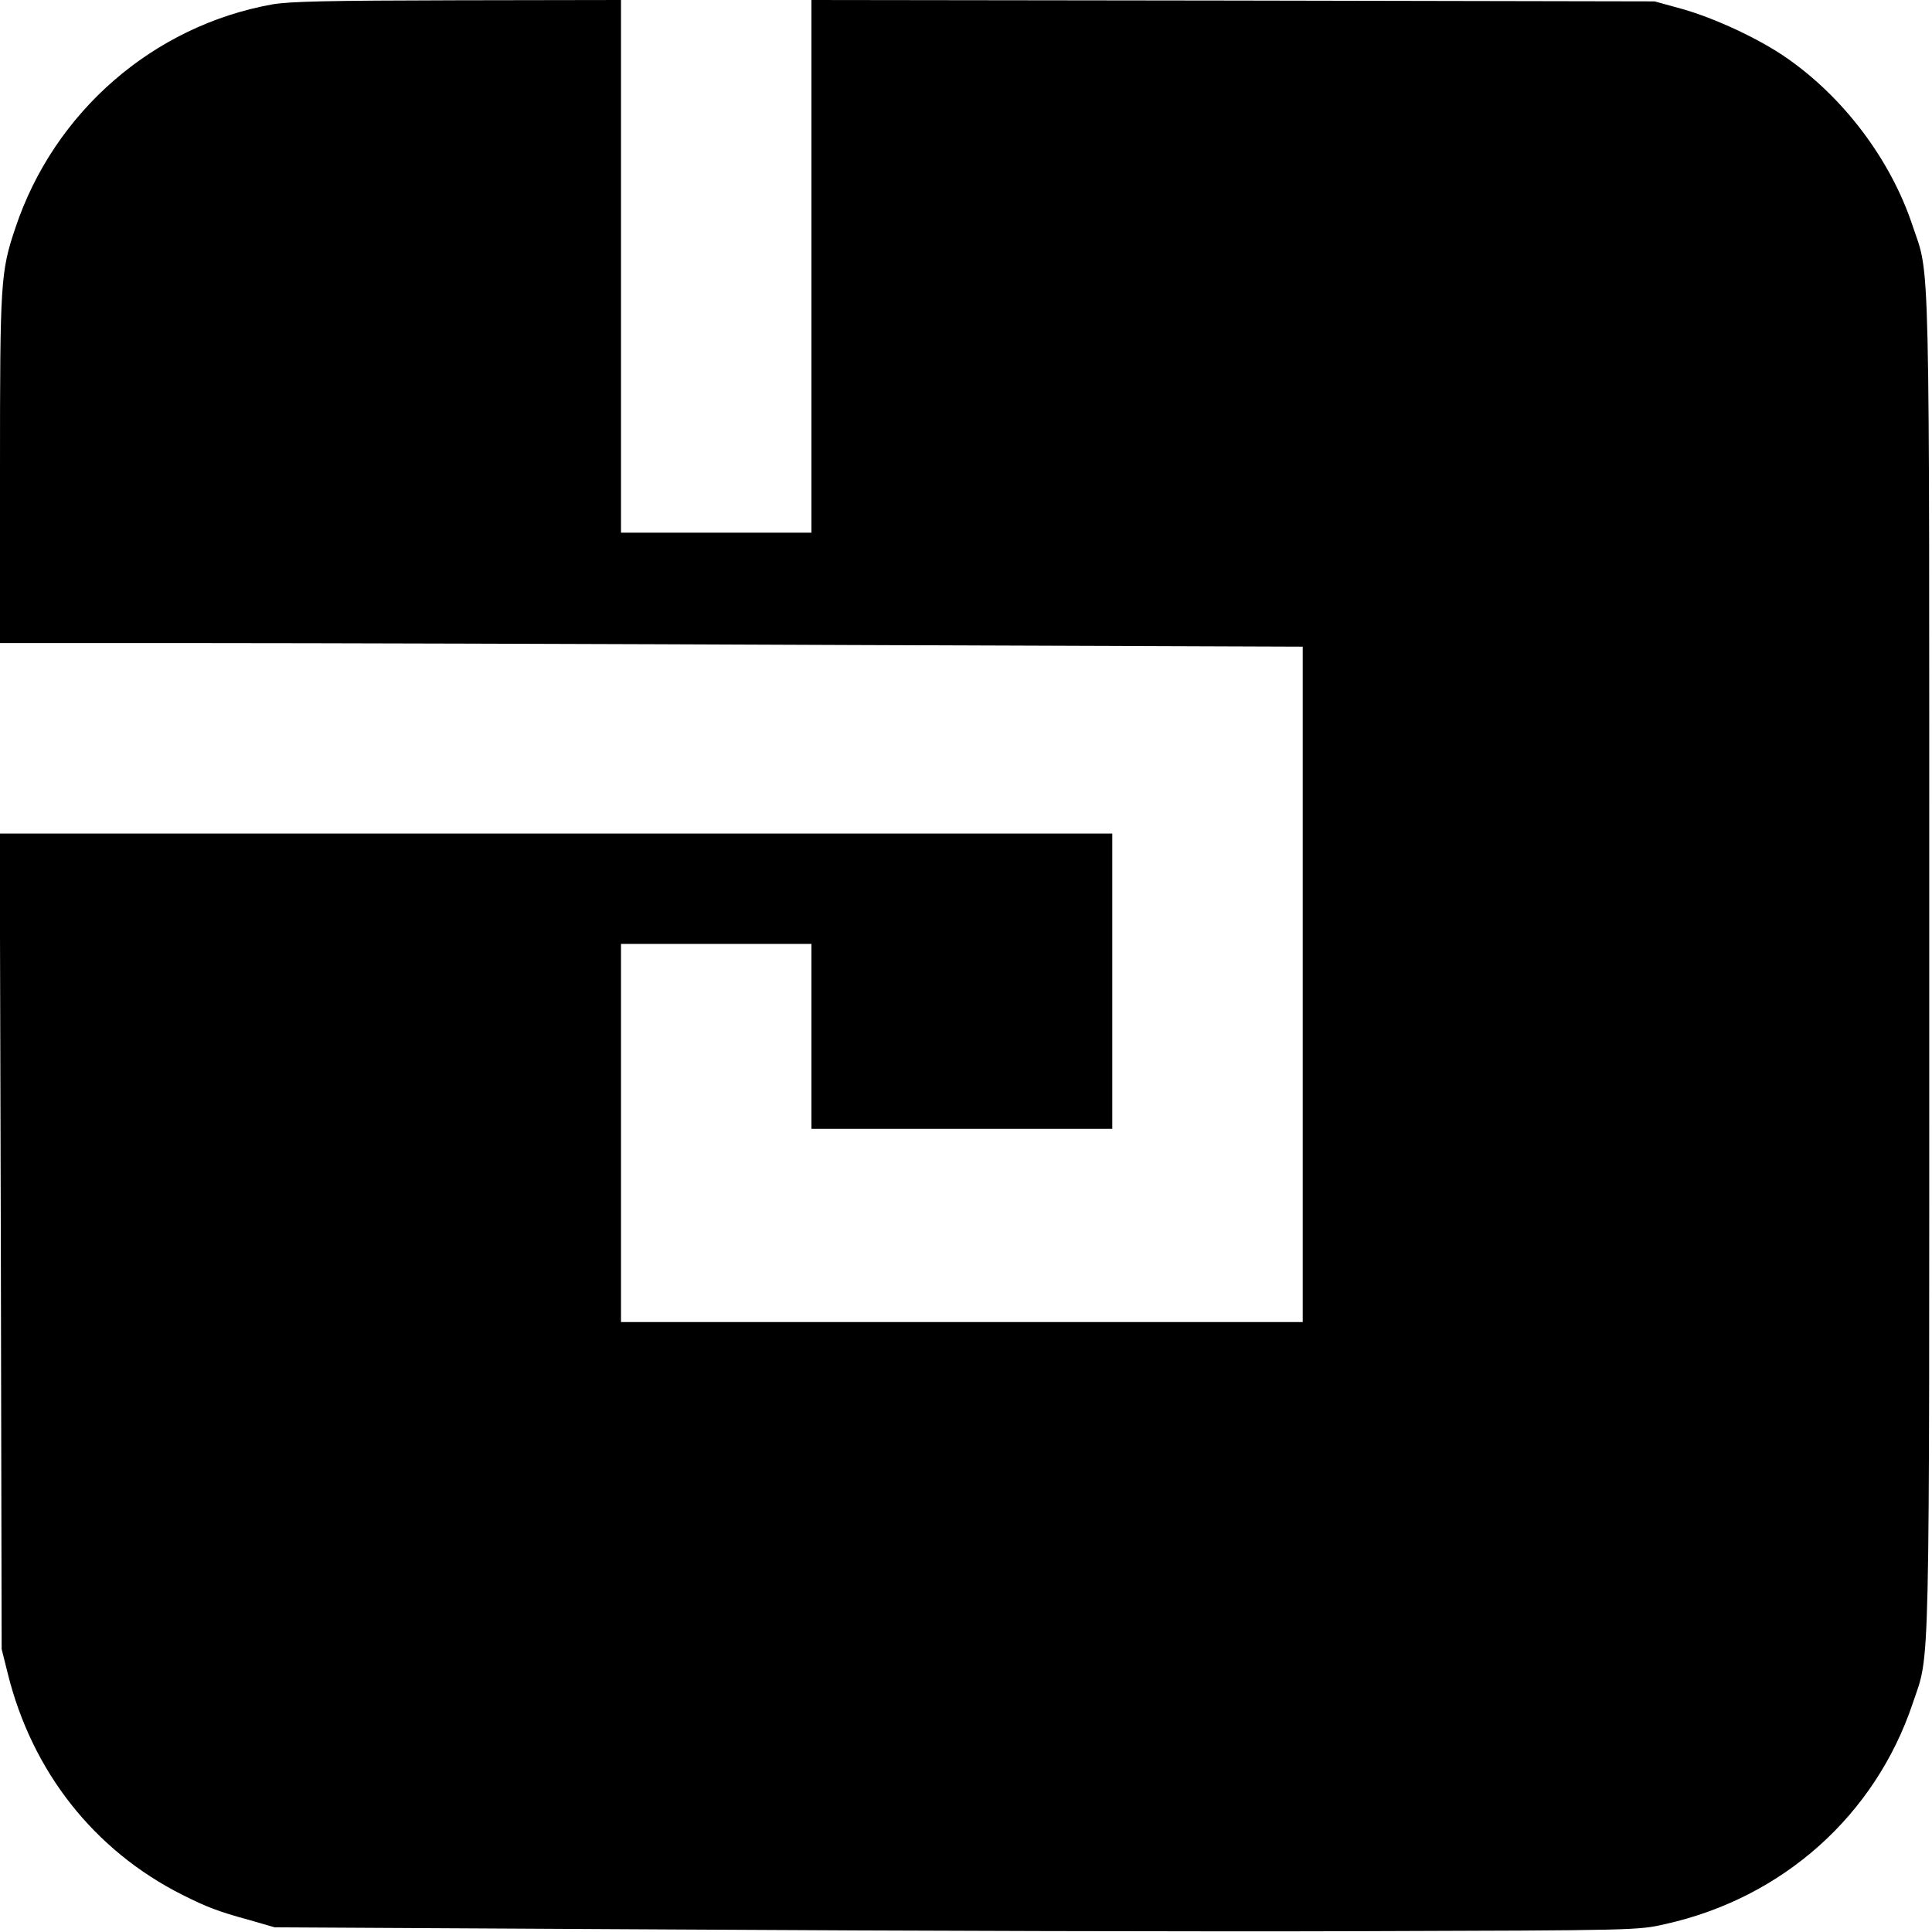
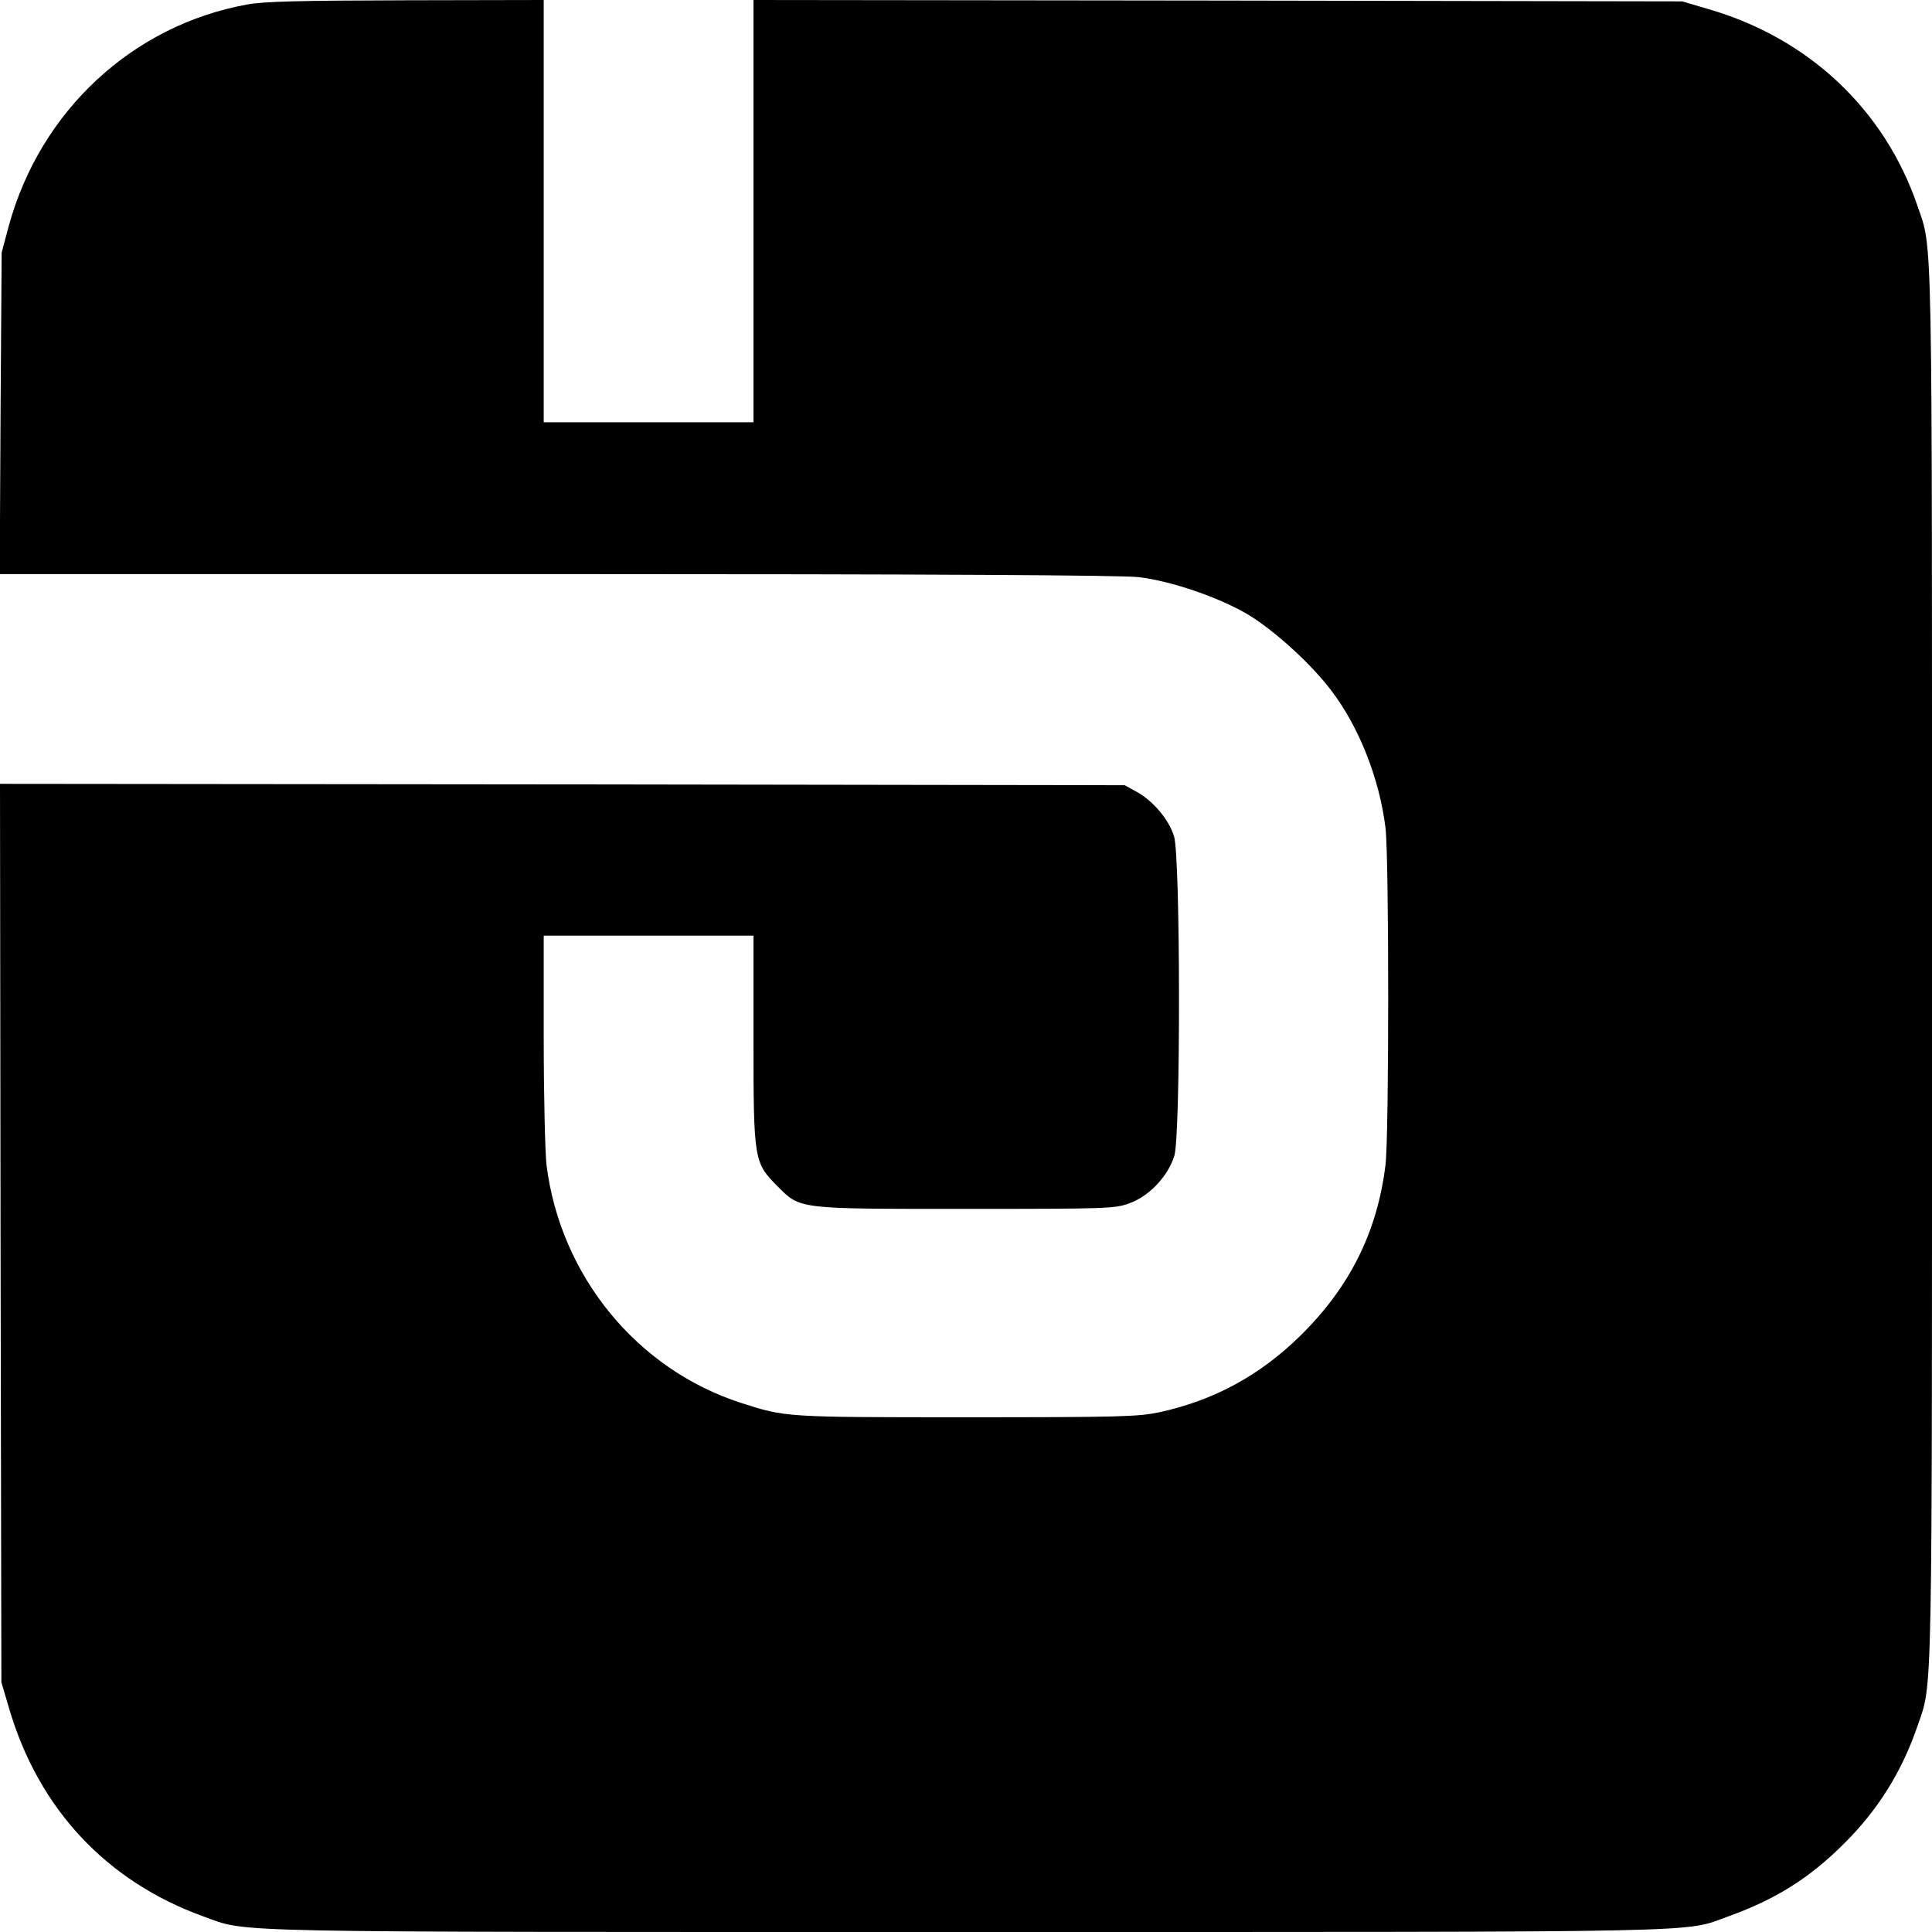
<svg xmlns="http://www.w3.org/2000/svg" version="1.0" width="700pt" height="700pt" viewBox="0 0 700 700" preserveAspectRatio="xMidYMid meet">
  <g transform="translate(0,700) scale(0.1,-0.1)" fill="#000000" stroke="none">
-     <path d="M986 6984 c-432 -78 -790 -390 -930 -809 -54 -160 -56 -195 -56 -876 l0 -629 718 0 c394 0 1456 -3 2360 -7 l1642 -6 0 -1224 0 -1223 -1235 0 -1235 0 0 685 0 685 345 0 345 0 0 -335 0 -335 545 0 545 0 0 535 0 535 -2015 0 -2016 0 4 -1477 3 -1478 22 -88 c88 -356 313 -641 632 -802 90 -45 128 -60 245 -92 l90 -26 1465 -8 c806 -5 1917 -8 2470 -6 1000 3 1005 3 1105 26 425 95 759 394 895 799 64 191 60 26 60 2677 0 2654 4 2486 -61 2679 -79 238 -250 464 -457 607 -99 69 -261 144 -379 177 l-98 27 -1527 3 -1528 2 0 -965 0 -965 -345 0 -345 0 0 965 0 965 -592 -1 c-467 -1 -610 -4 -672 -15z" />
+     <path d="M897 6984 c-417 -75 -751 -386 -865 -802 l-26 -97 -4 -582 -3 -583 2018 0 c1362 0 2047 -4 2108 -11 118 -14 288 -72 394 -134 96 -57 230 -179 303 -275 102 -133 176 -321 198 -500 13 -112 13 -1109 0 -1220 -30 -245 -130 -444 -309 -620 -147 -144 -313 -234 -511 -277 -77 -16 -142 -18 -700 -18 -657 0 -653 0 -815 52 -378 122 -655 461 -705 863 -5 46 -10 252 -10 457 l0 373 380 0 380 0 0 -374 c0 -438 2 -448 85 -532 86 -86 68 -84 686 -84 519 0 540 1 593 21 71 26 139 99 161 172 23 77 22 1079 -1 1156 -18 61 -77 131 -139 164 l-40 22 -2038 3 -2037 2 2 -1627 3 -1628 28 -95 c107 -364 353 -627 705 -754 165 -59 16 -56 2767 -56 2759 0 2591 -3 2758 57 170 61 293 138 418 263 124 123 209 260 266 425 56 164 53 26 53 2755 0 2729 3 2591 -53 2755 -119 348 -394 607 -757 712 l-95 28 -1682 3 -1683 2 0 -765 0 -765 -380 0 -380 0 0 765 0 765 -497 -1 c-383 -1 -516 -4 -576 -15z" />
  </g>
</svg>
